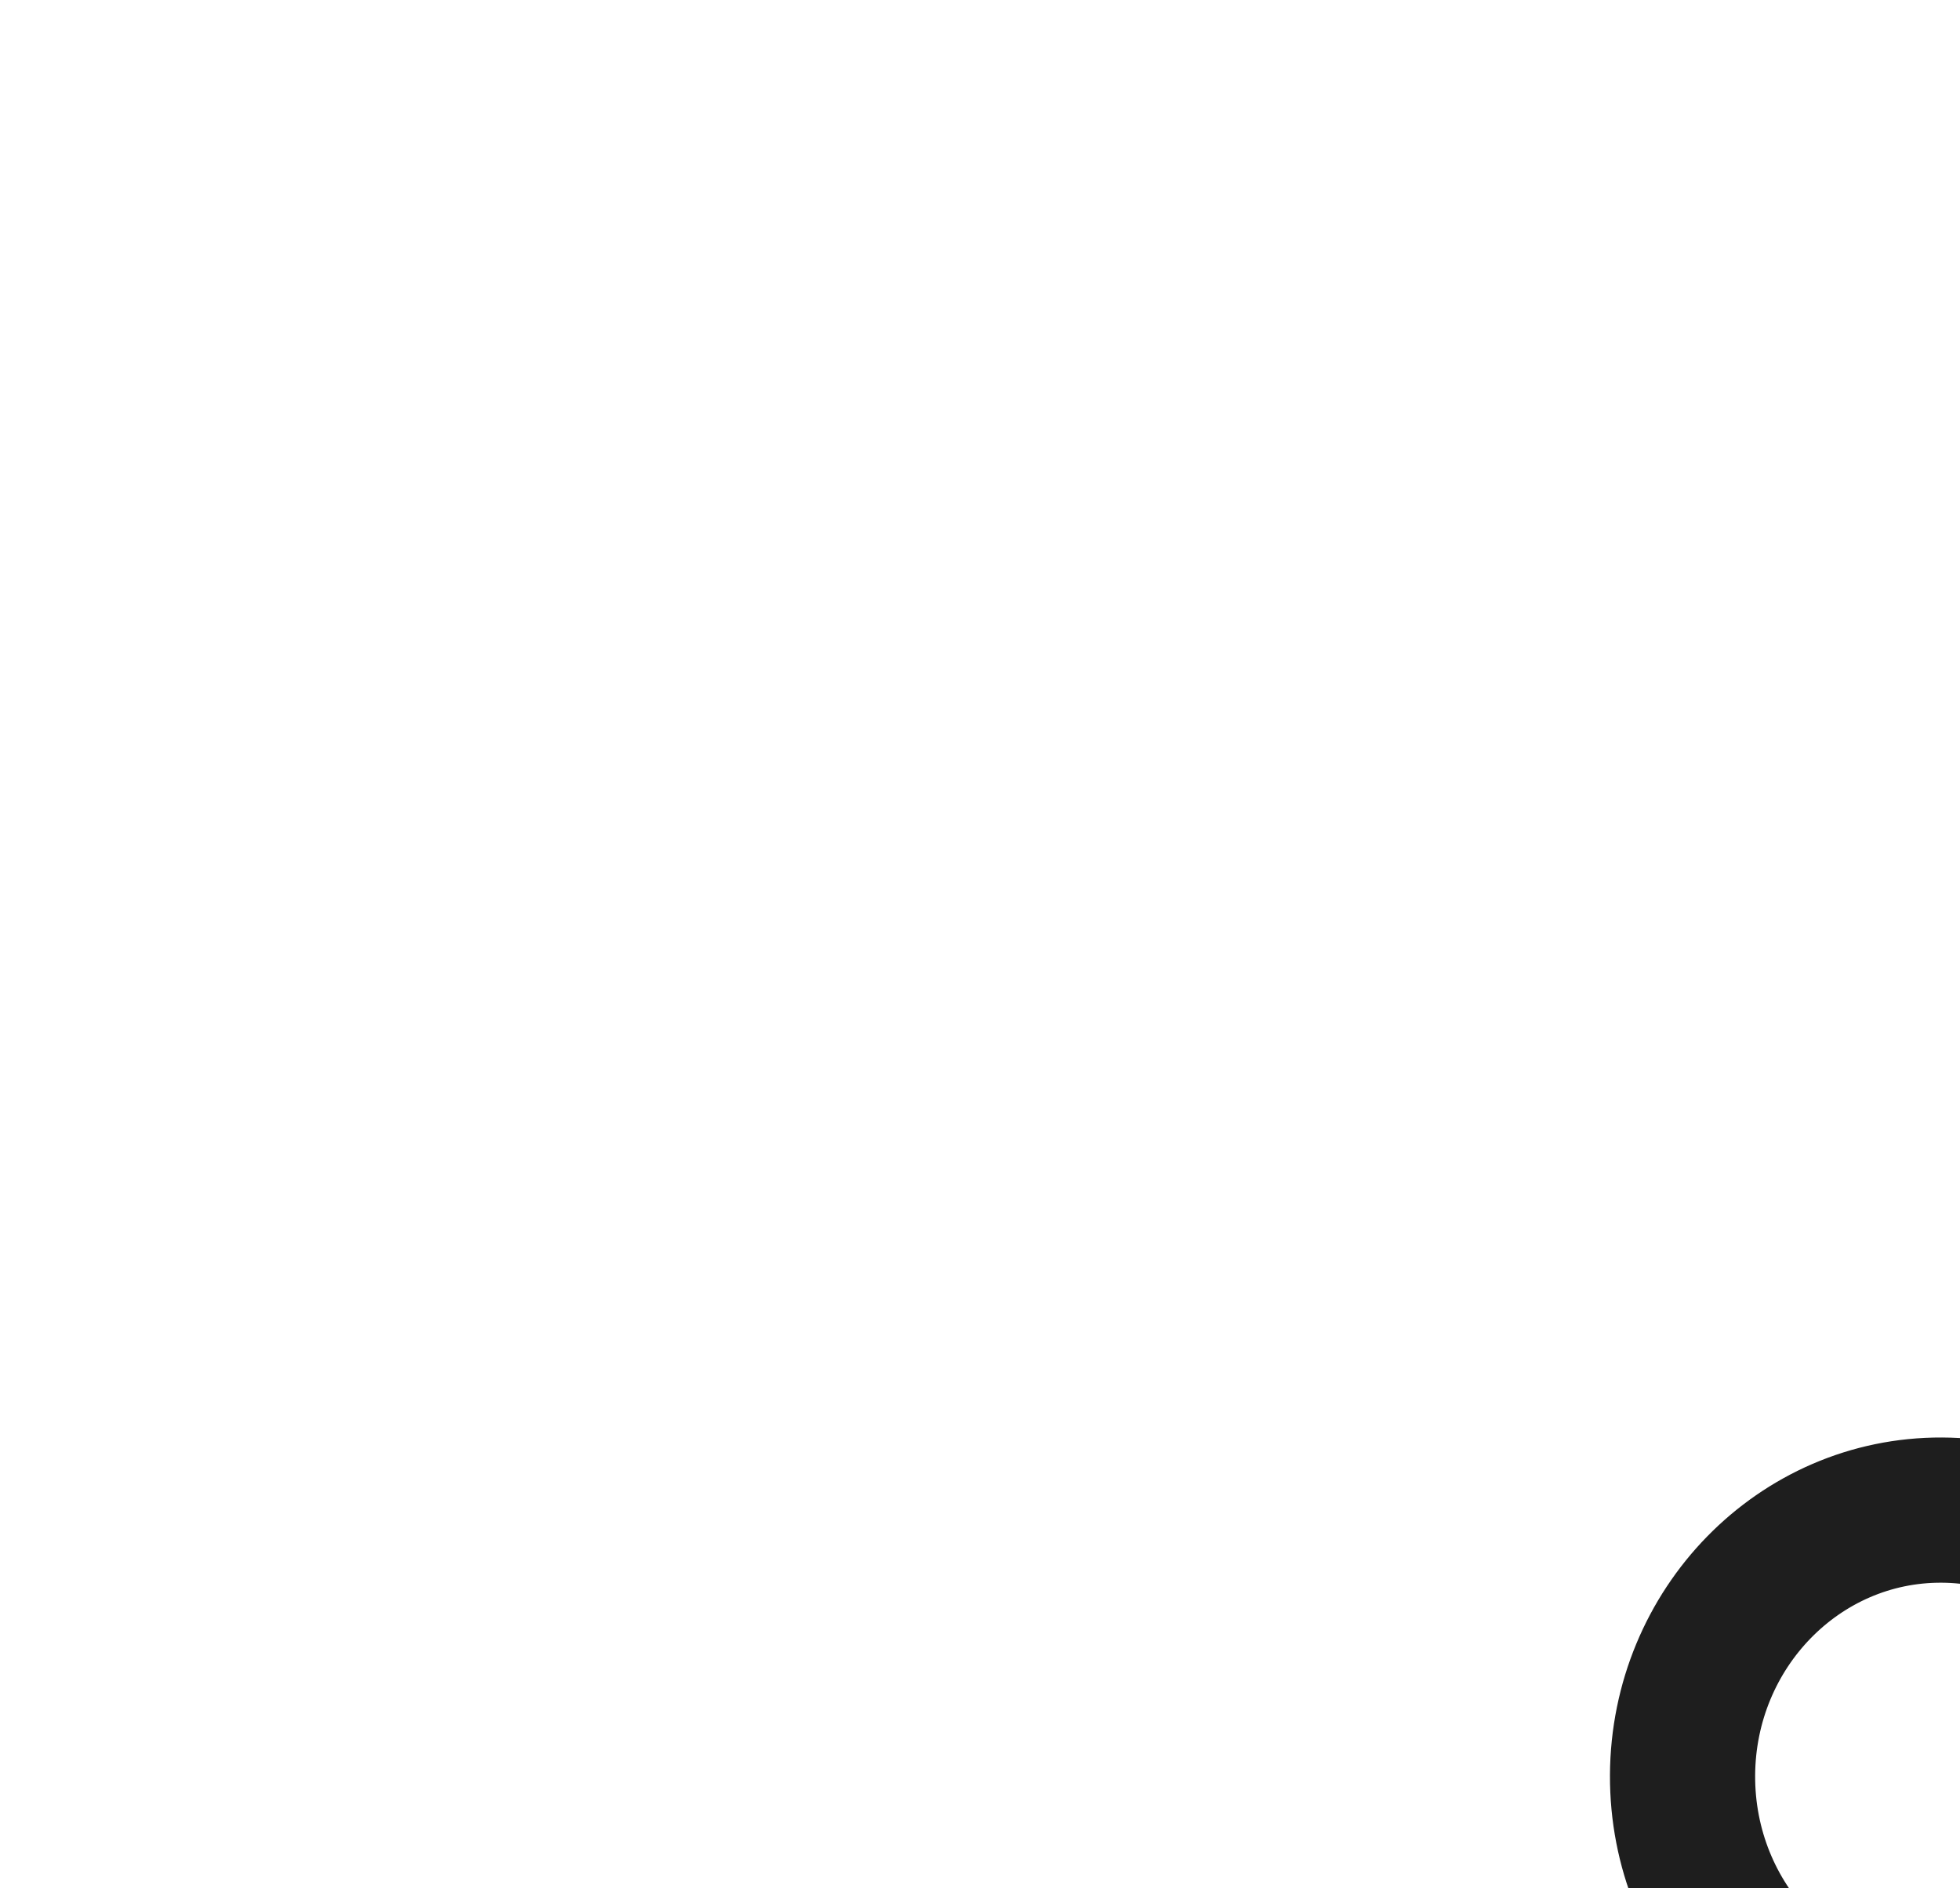
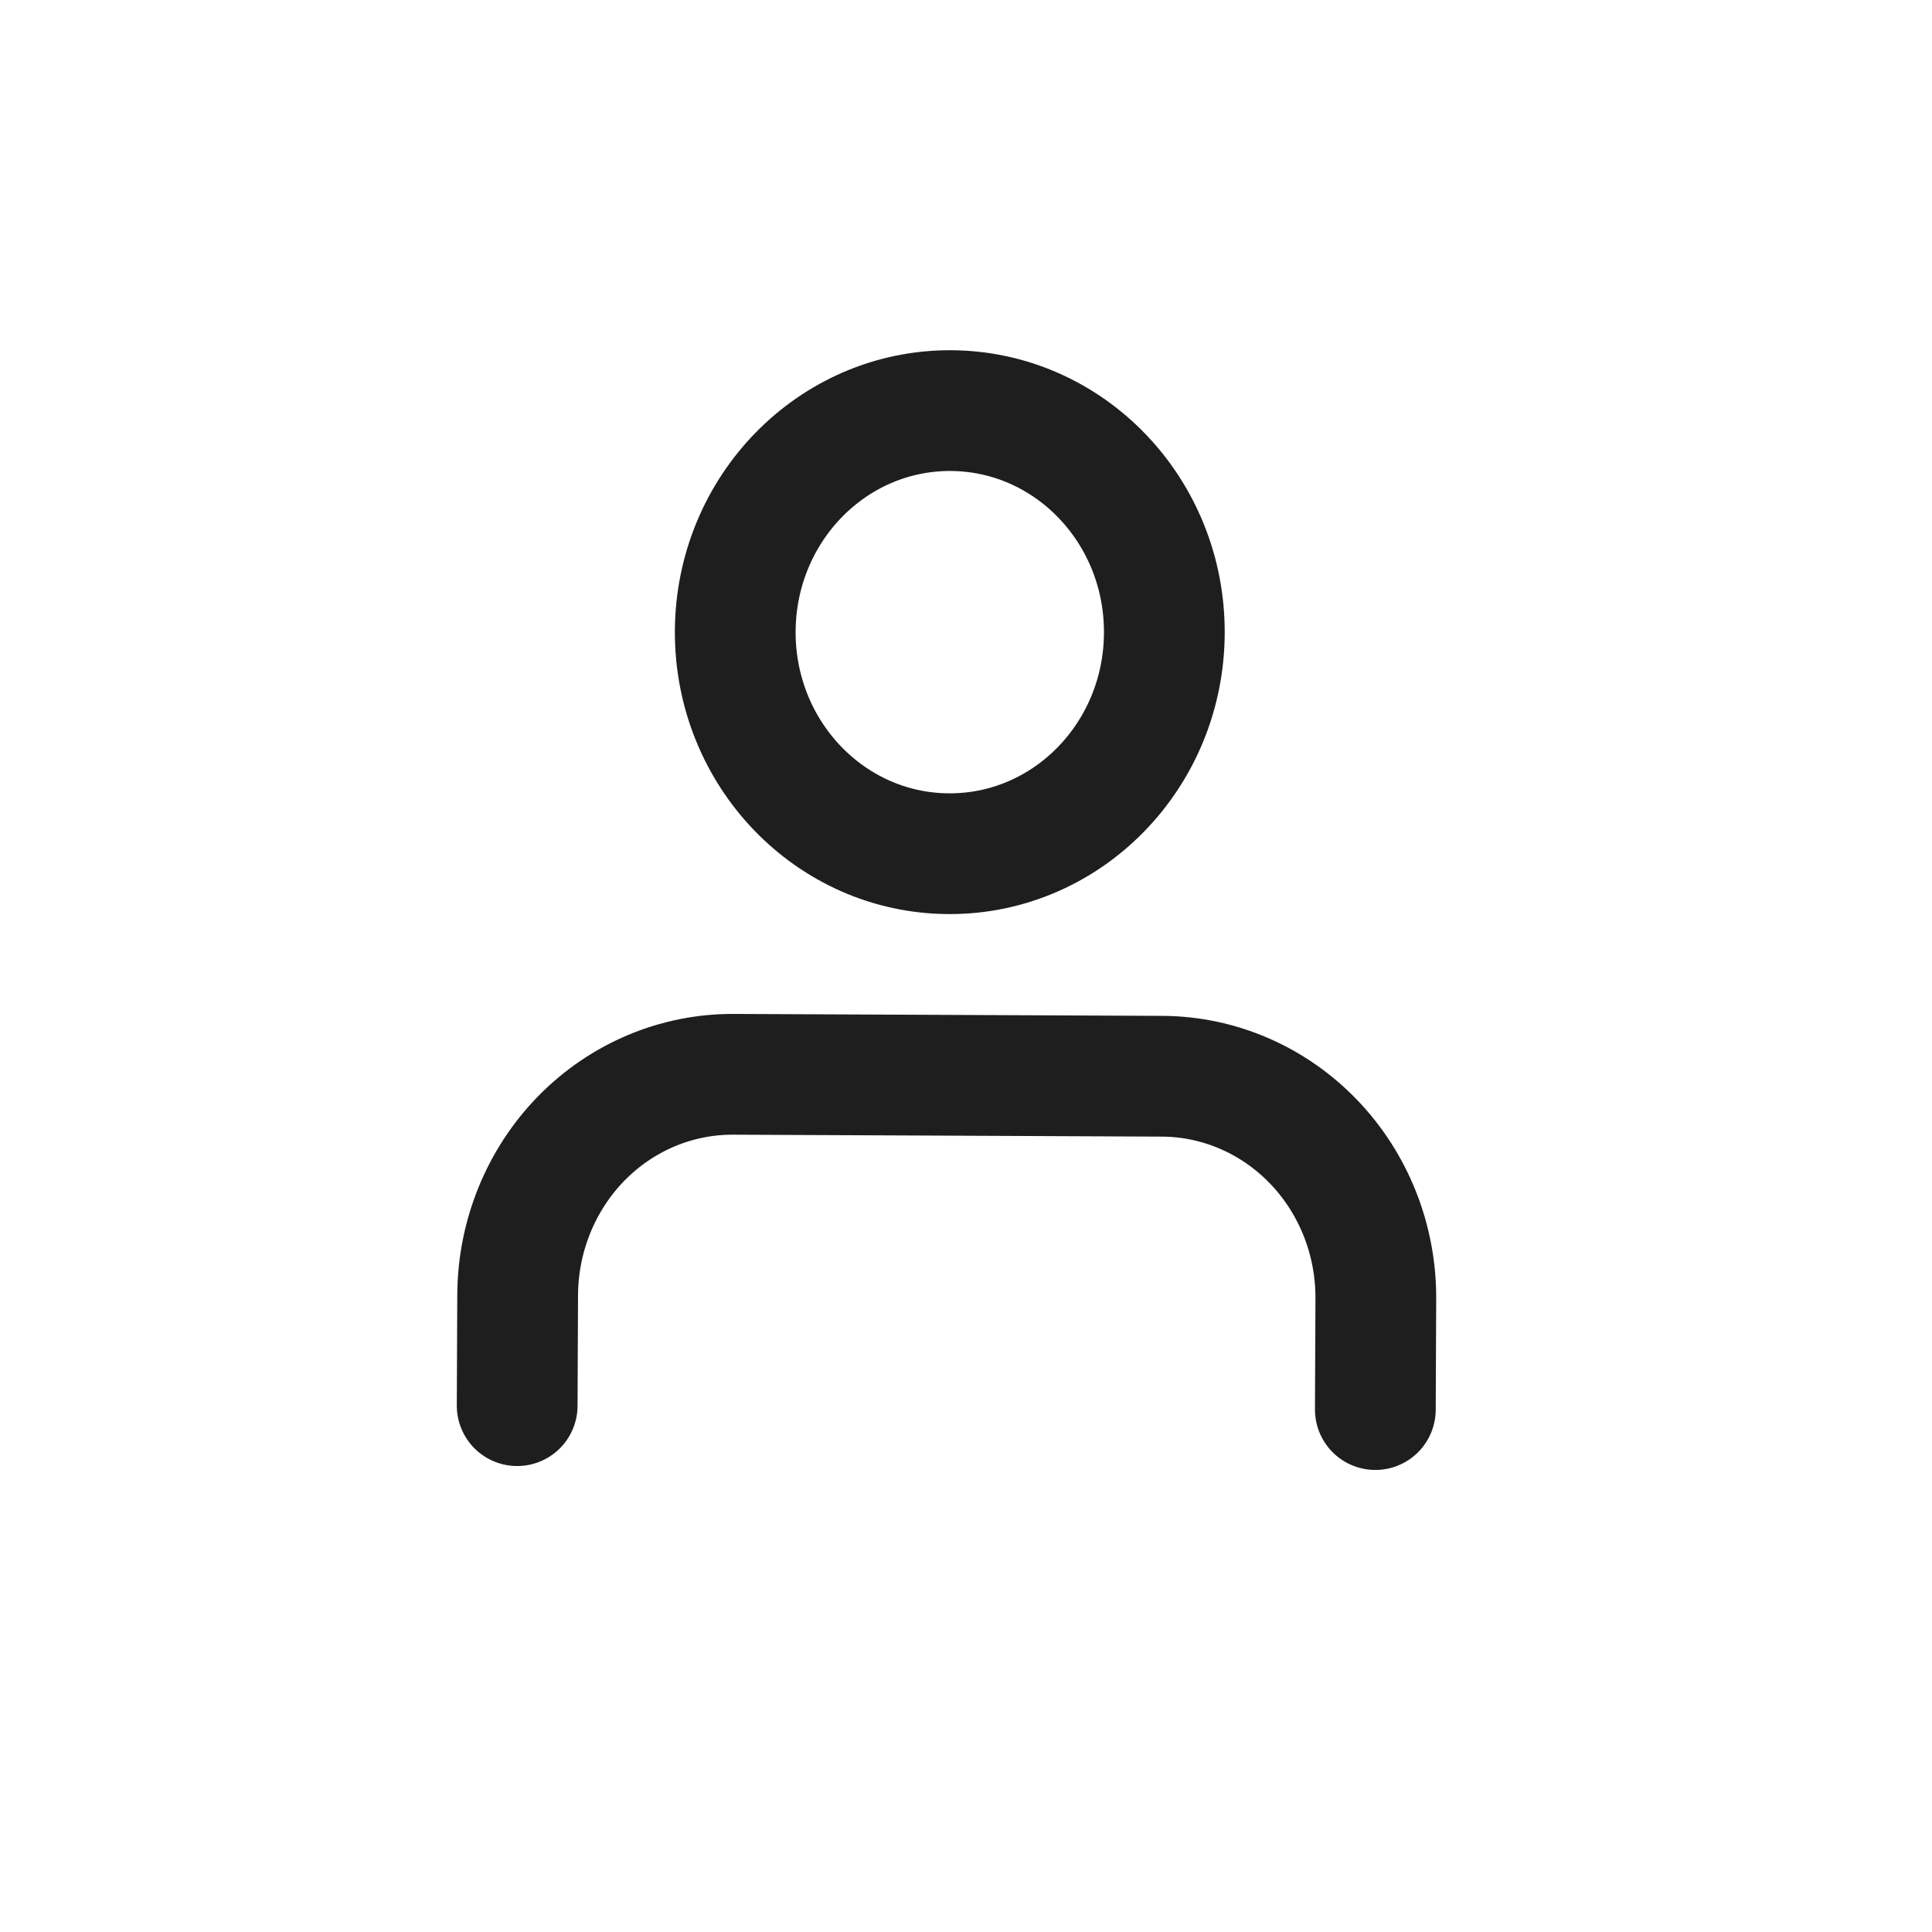
- <svg xmlns="http://www.w3.org/2000/svg" width="27" height="26" viewBox="0 0 27 26" fill="none">
-   <g id="User">
-     <g id="icons">
-       <g id="User">
-         <path id="Icon" d="M33.78 37.347L33.788 35.512C33.793 34.539 33.423 33.604 32.76 32.913C32.096 32.222 31.194 31.831 30.252 31.826L23.145 31.794C22.202 31.79 21.297 32.172 20.627 32.857C19.958 33.542 19.579 34.474 19.575 35.447L19.566 37.282M30.285 24.487C30.276 26.514 28.678 28.149 26.715 28.14C24.753 28.131 23.169 26.481 23.178 24.454C23.188 22.428 24.786 20.792 26.749 20.801C28.711 20.81 30.295 22.46 30.285 24.487Z" stroke="#1E1E1E" stroke-width="2" stroke-linecap="round" stroke-linejoin="round" />
-       </g>
-     </g>
-   </g>
+ <svg xmlns="http://www.w3.org/2000/svg" width="32" height="32" viewBox="0 0 32 32" fill="none">
+   <path d="M22.78 23.347L22.788 21.512C22.793 20.539 22.423 19.604 21.759 18.913C21.096 18.222 20.194 17.831 19.252 17.826L12.145 17.794C11.202 17.79 10.297 18.172 9.627 18.857C8.958 19.542 8.579 20.474 8.574 21.447L8.566 23.282M19.285 10.487C19.276 12.514 17.677 14.149 15.715 14.14C13.752 14.132 12.169 12.481 12.178 10.454C12.188 8.428 13.786 6.792 15.749 6.801C17.711 6.81 19.295 8.46 19.285 10.487Z" stroke="#1E1E1E" stroke-width="2" stroke-linecap="round" stroke-linejoin="round" />
</svg>
